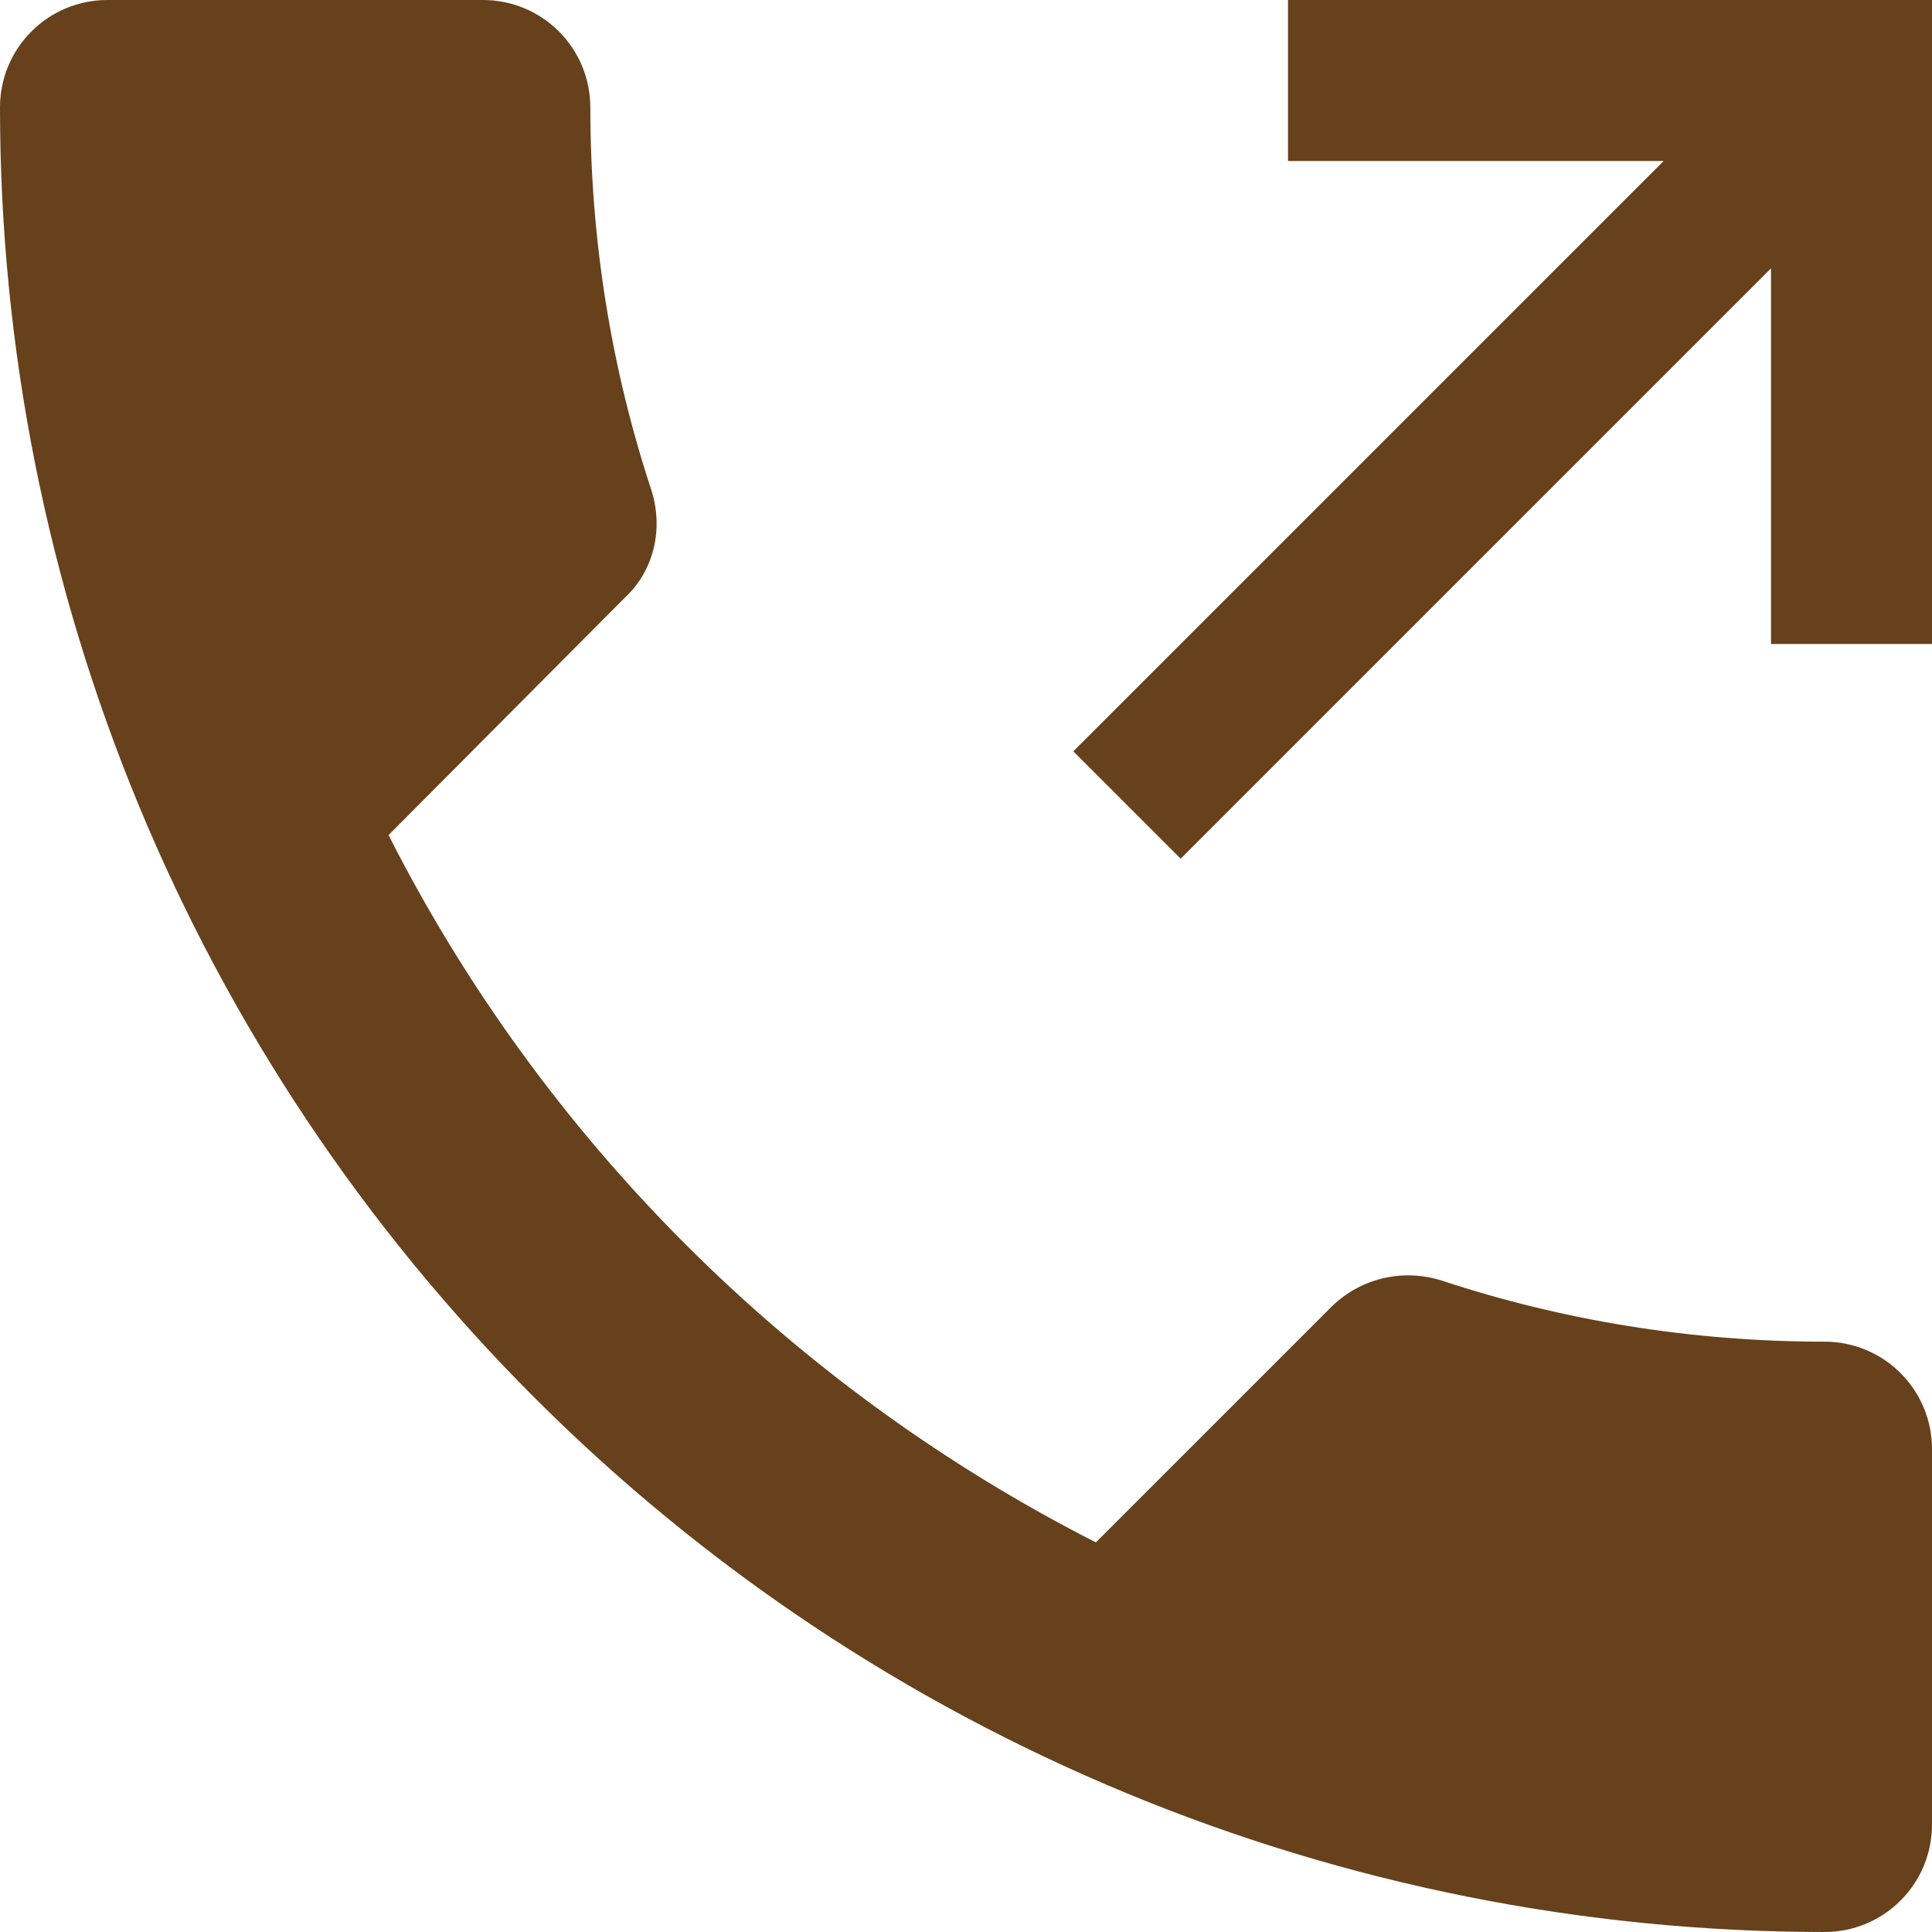
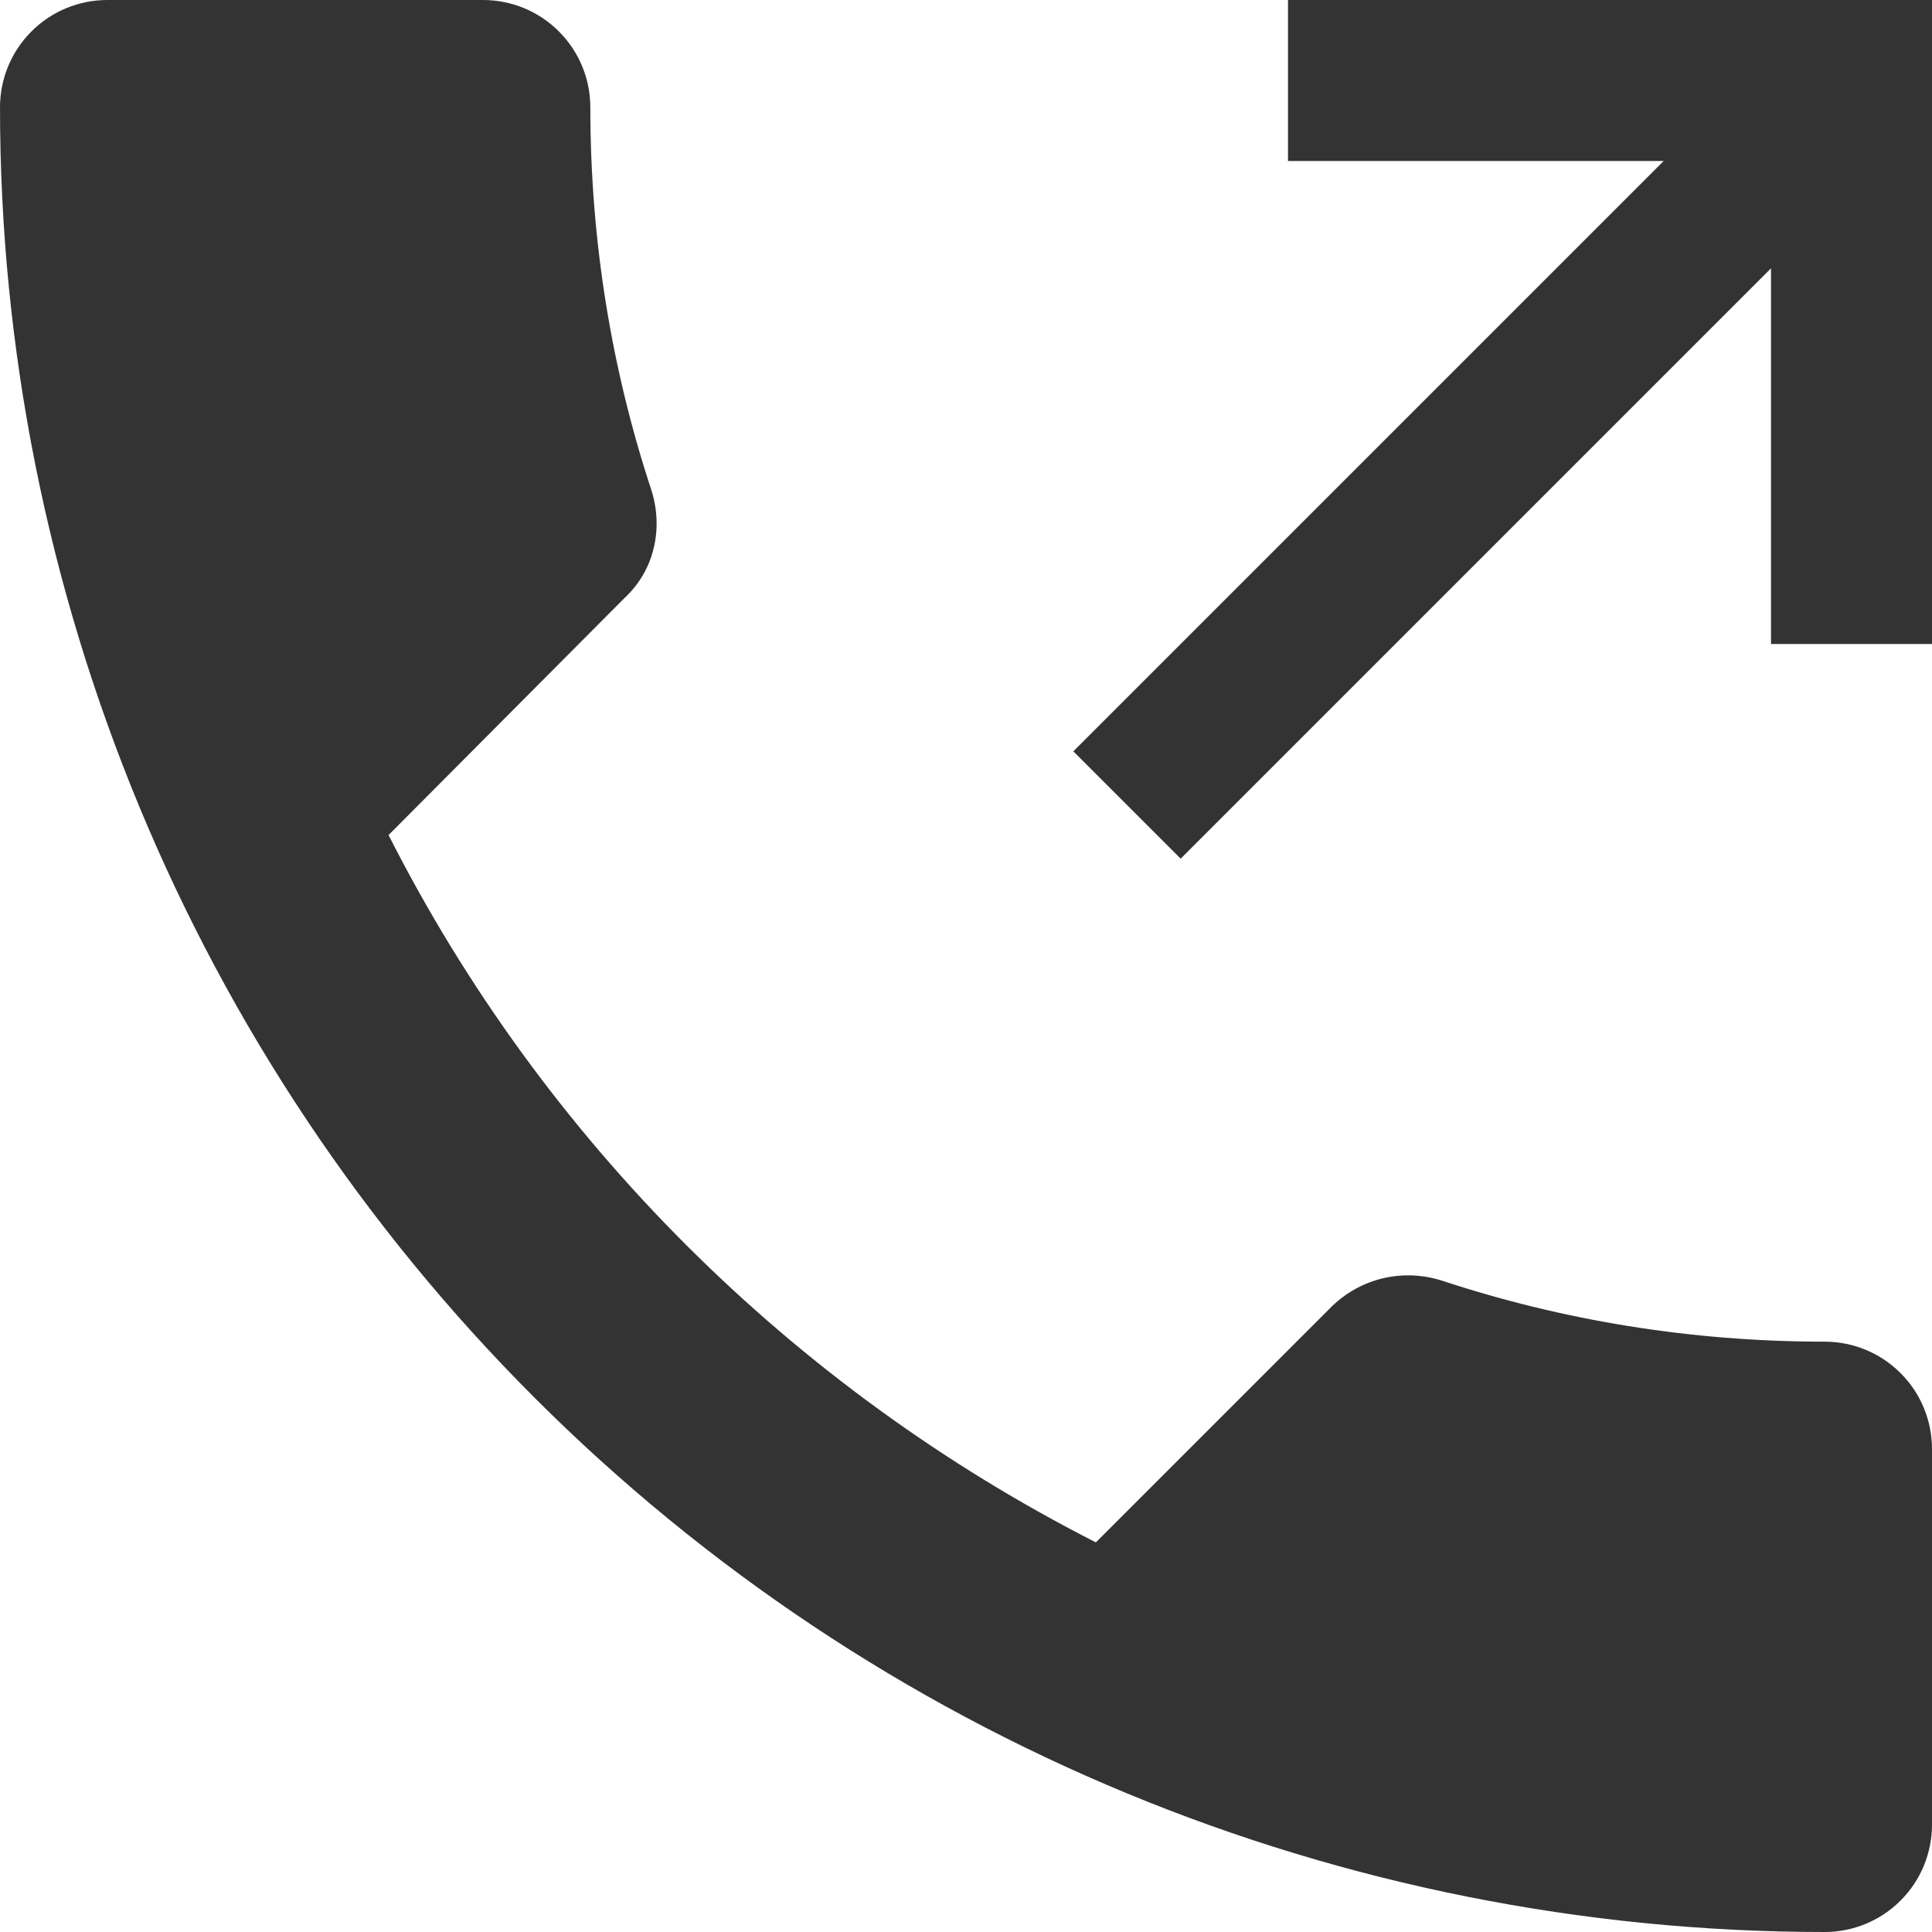
<svg xmlns="http://www.w3.org/2000/svg" width="18" height="18" viewBox="0 0 18 18" fill="none">
-   <path d="M1 0C0.735 0 0.48 0.105 0.293 0.293C0.105 0.48 0 0.735 0 1C0 5.509 1.791 9.833 4.979 13.021C8.167 16.209 12.491 18 17 18C17.265 18 17.52 17.895 17.707 17.707C17.895 17.52 18 17.265 18 17V13.5C18 13.235 17.895 12.98 17.707 12.793C17.52 12.605 17.265 12.5 17 12.5C15.75 12.5 14.55 12.3 13.43 11.93C13.08 11.82 12.69 11.9 12.41 12.17L10.21 14.37C7.38 12.93 5.06 10.62 3.62 7.78L5.82 5.57C6.1 5.31 6.18 4.92 6.07 4.57C5.7 3.45 5.5 2.25 5.5 1C5.5 0.735 5.395 0.48 5.207 0.293C5.02 0.105 4.765 0 4.5 0H1ZM12 0V1.5H15.5L10 7L11 8L16.5 2.5V6H18V0H12Z" fill="#66411C" />
+   <path d="M1 0C0.735 0 0.48 0.105 0.293 0.293C0.105 0.48 0 0.735 0 1C0 5.509 1.791 9.833 4.979 13.021C8.167 16.209 12.491 18 17 18C17.265 18 17.52 17.895 17.707 17.707C17.895 17.52 18 17.265 18 17V13.5C18 13.235 17.895 12.98 17.707 12.793C17.52 12.605 17.265 12.5 17 12.5C15.75 12.5 14.55 12.3 13.43 11.93C13.08 11.82 12.69 11.9 12.41 12.17L10.21 14.37C7.38 12.93 5.06 10.62 3.62 7.78L5.82 5.57C6.1 5.31 6.18 4.92 6.07 4.57C5.7 3.45 5.5 2.25 5.5 1C5.5 0.735 5.395 0.48 5.207 0.293C5.02 0.105 4.765 0 4.5 0H1ZM12 0V1.5H15.5L10 7L11 8L16.5 2.5V6H18V0H12Z" fill="#333" />
</svg>
